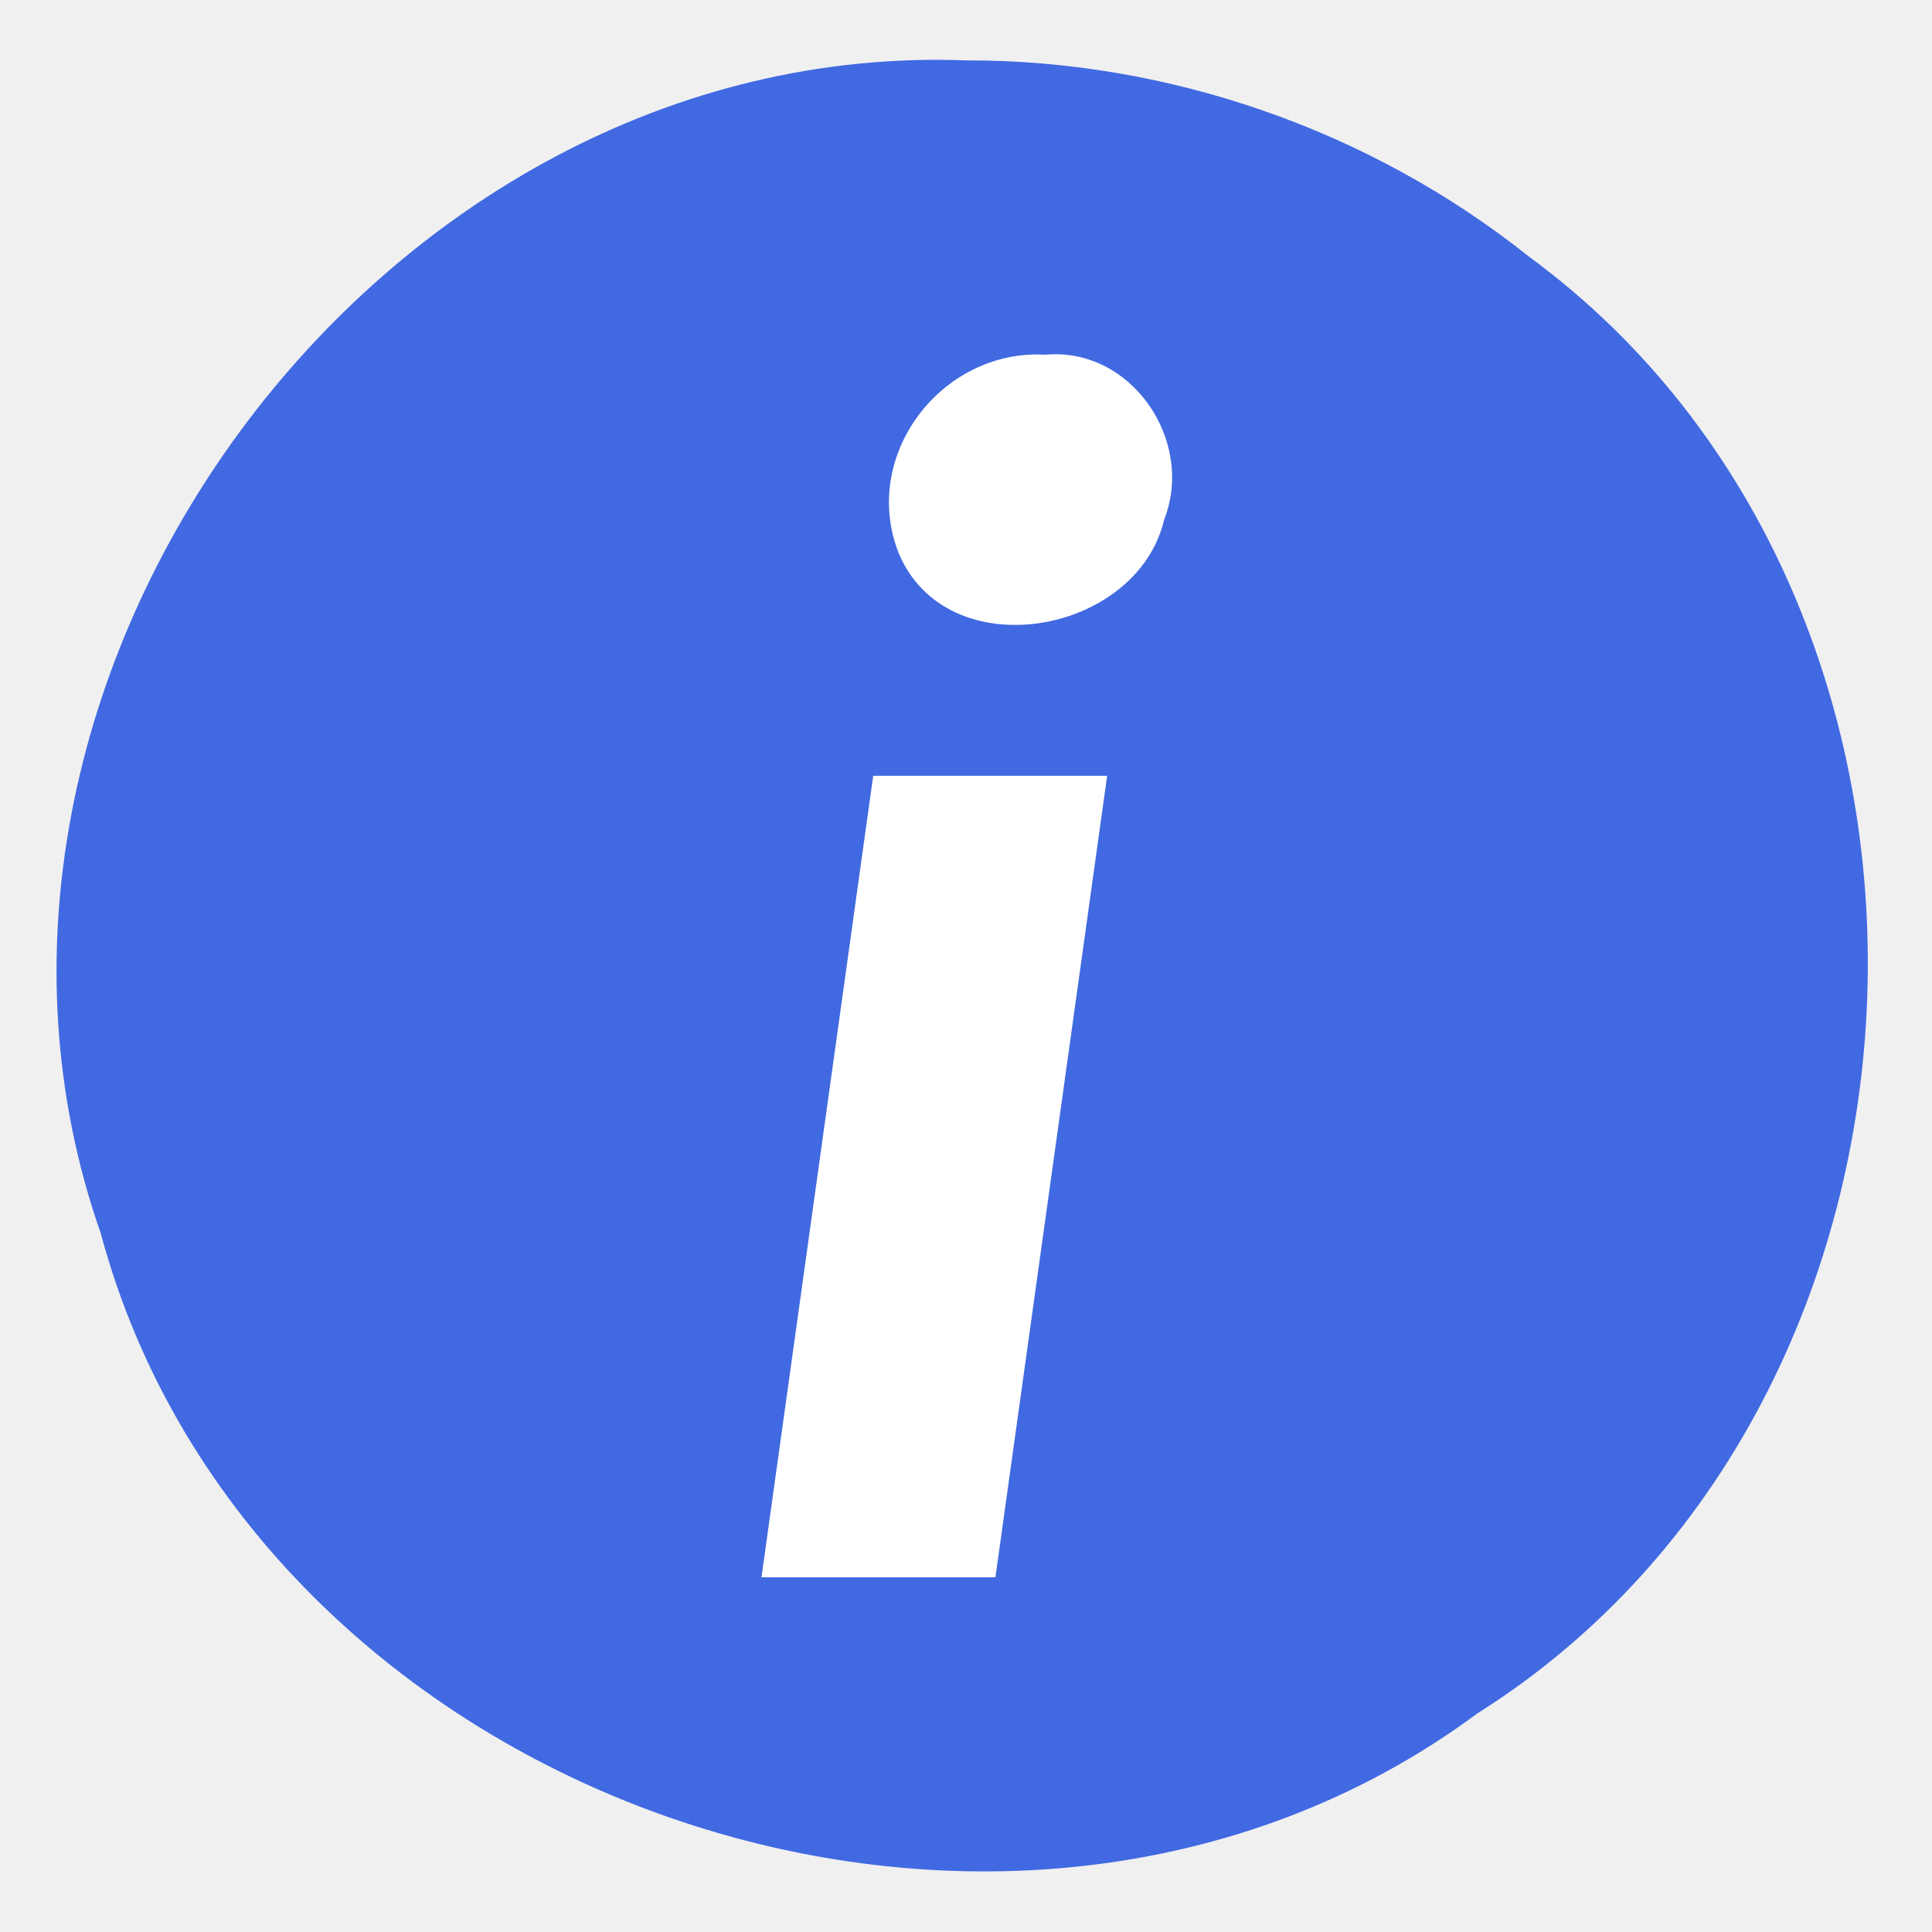
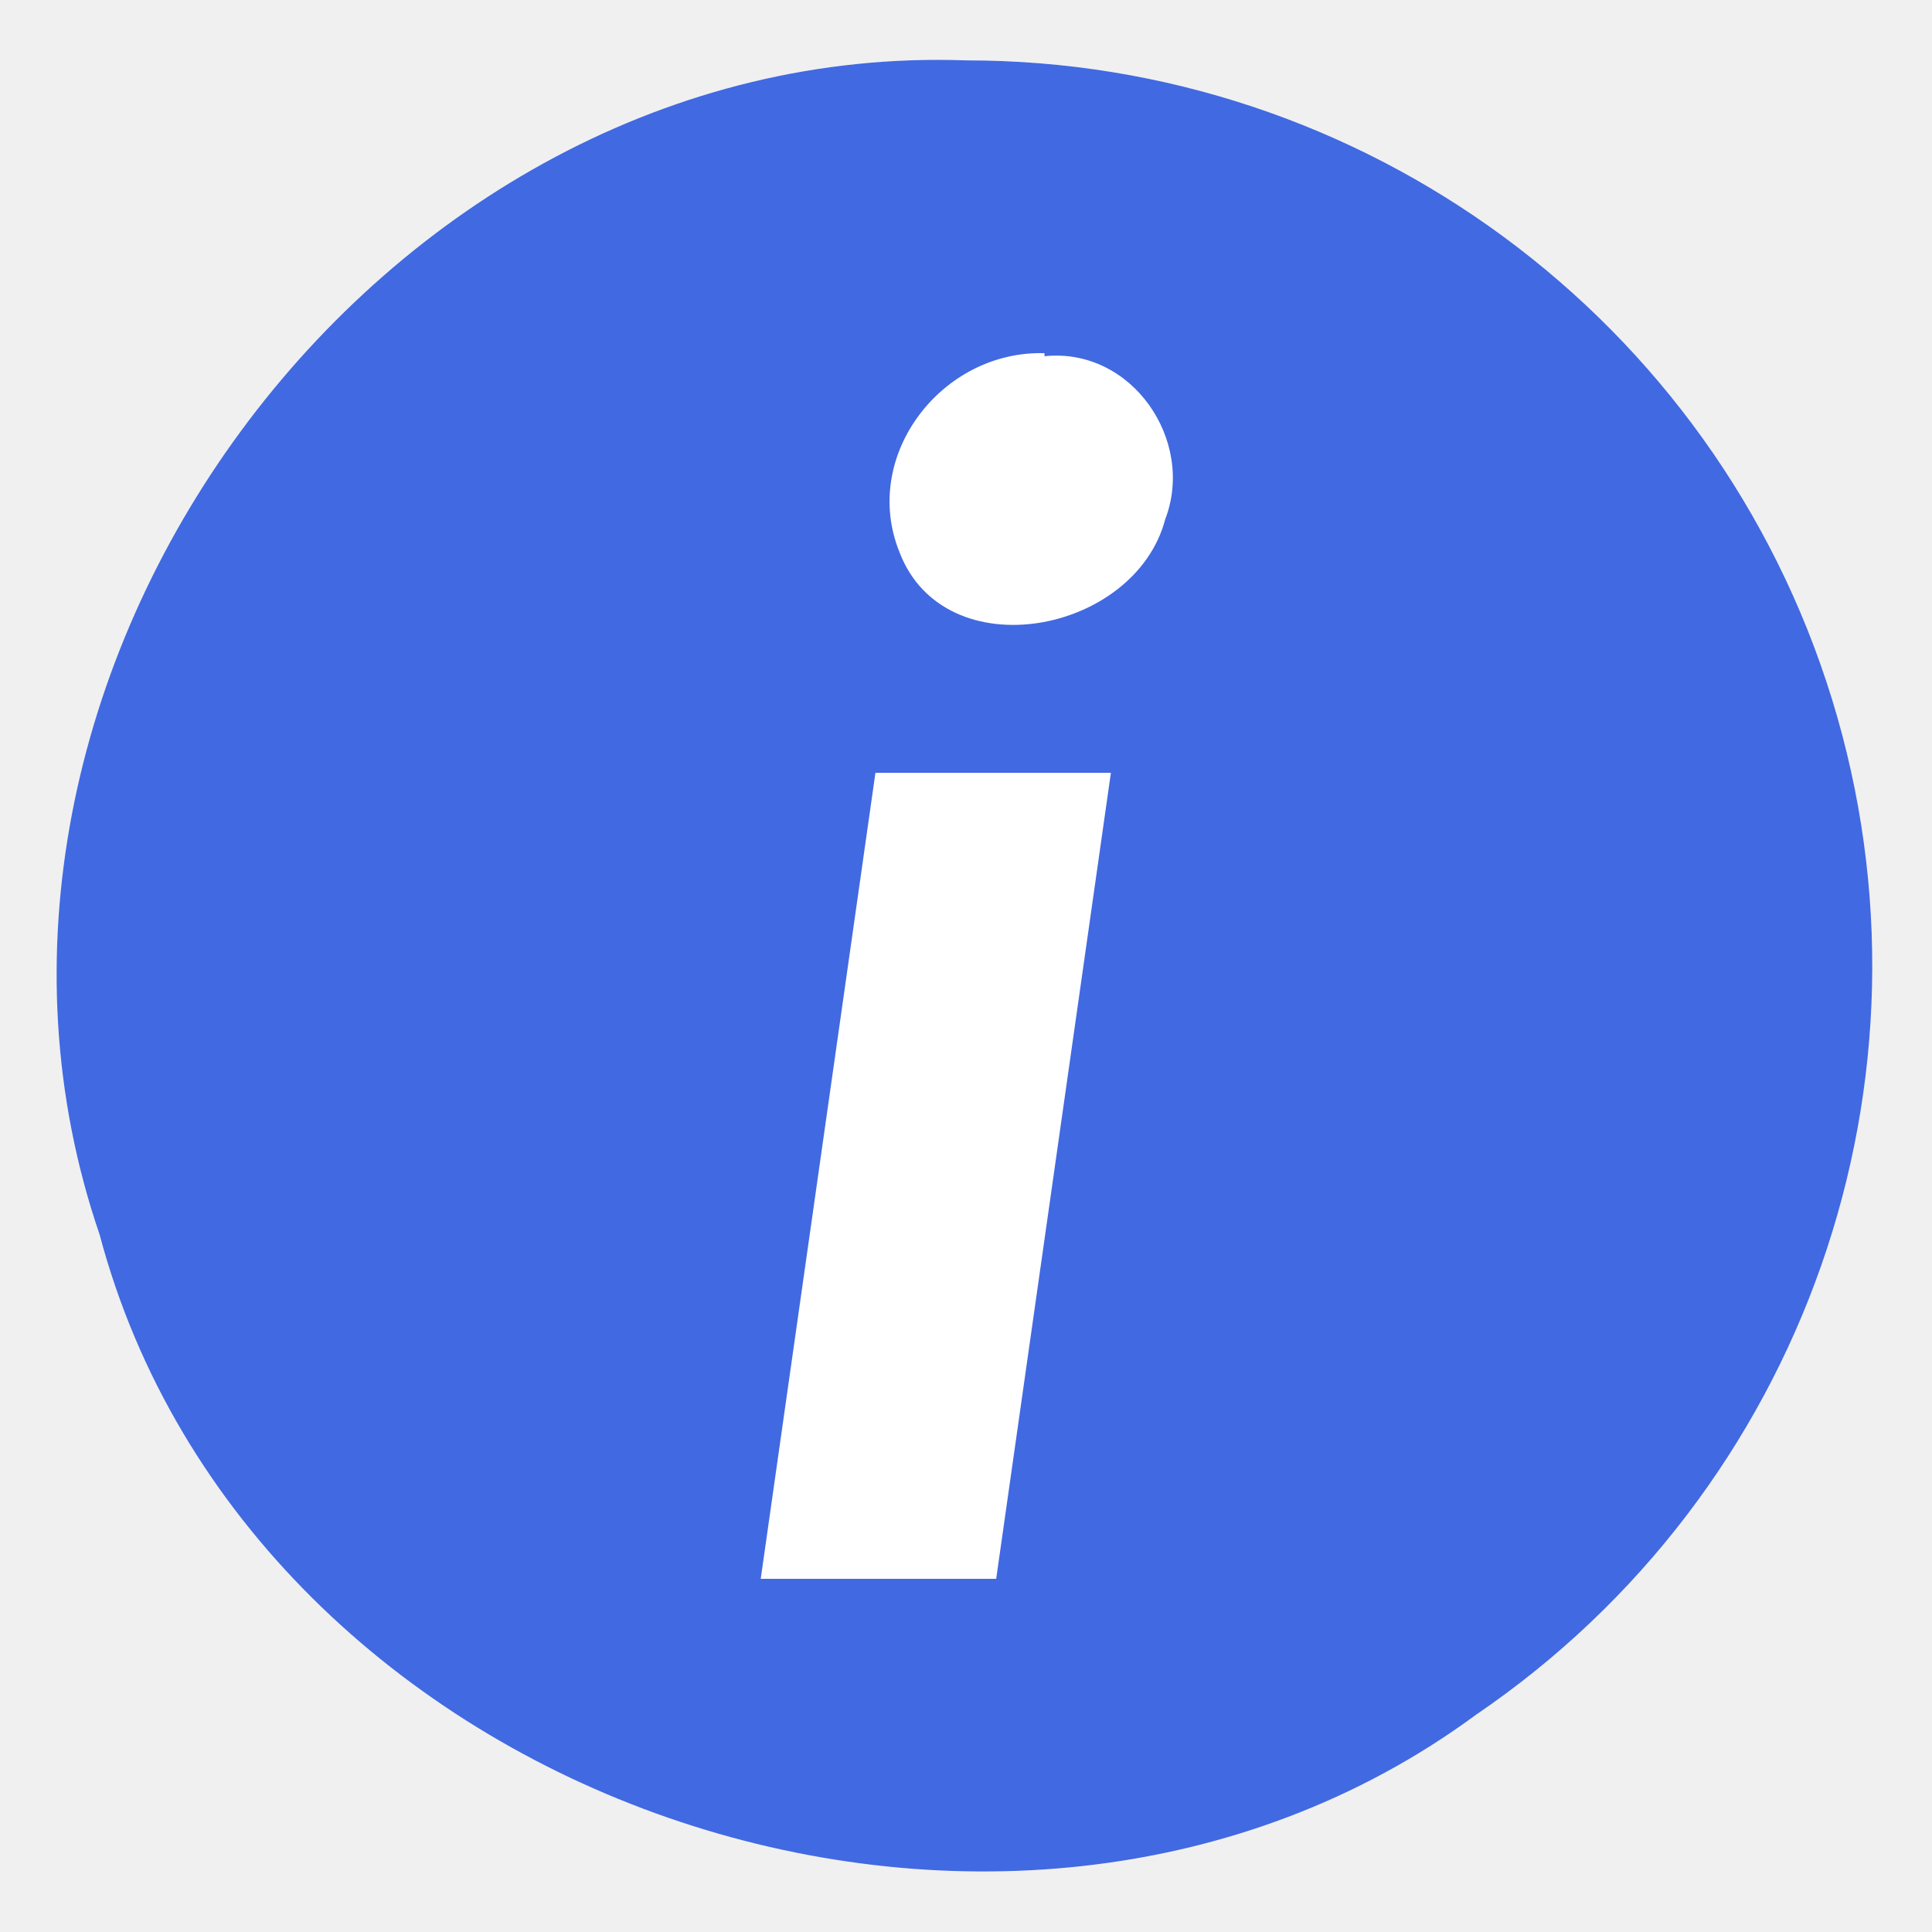
- <svg xmlns="http://www.w3.org/2000/svg" width="24" height="24" viewBox="0 0 64 64">
-   <path fill="#fff" d="M32 2C12.545 1.261-3.091 22.516 3.34 40.866 8.387 59.657 33.304 68.348 48.939 56.76 65.407 46.385 66.341 20.015 50.648 8.5 45.4 4.313 38.713 1.983 32 2z" />
-   <path fill="#4169e1" d="M32 2C12.545 1.261-3.091 22.516 3.34 40.866 8.387 59.657 33.304 68.348 48.939 56.76 65.407 46.385 66.341 20.015 50.648 8.5 45.4 4.313 38.713 1.983 32 2zm2.625 9.75c2.858-.262 4.966 2.855 3.939 5.464-.903 3.836-7.22 4.948-8.802 1.086C28.504 15.073 31.2 11.556 34.625 11.75zm-5.699 13.949h7.75C35.442 34.549 34.208 43.4 32.975 52.25h-7.75c1.234-8.85 2.467-17.701 3.701-26.551z" />
+ <svg xmlns="http://www.w3.org/2000/svg" viewBox="0 0 64 64">
+   <path fill="#fff" d="M32 2C12.5 1.3-3 22.5 3.3 40.9c5 18.8 30 27.4 45.6 15.9A30 30 0 0 0 32 2z" />
+   <path fill="#4169e1" d="M32 2C12.5 1.3-3 22.5 3.3 40.9c5 18.8 30 27.4 45.6 15.9A30 30 0 0 0 32 2zm2.6 9.8c2.9-.3 5 2.8 4 5.4-1 3.8-7.3 5-8.8 1.1-1.3-3.2 1.4-6.7 4.8-6.6zM29 25.6h7.8L33 52.3h-7.8L29 25.6z" />
</svg>
